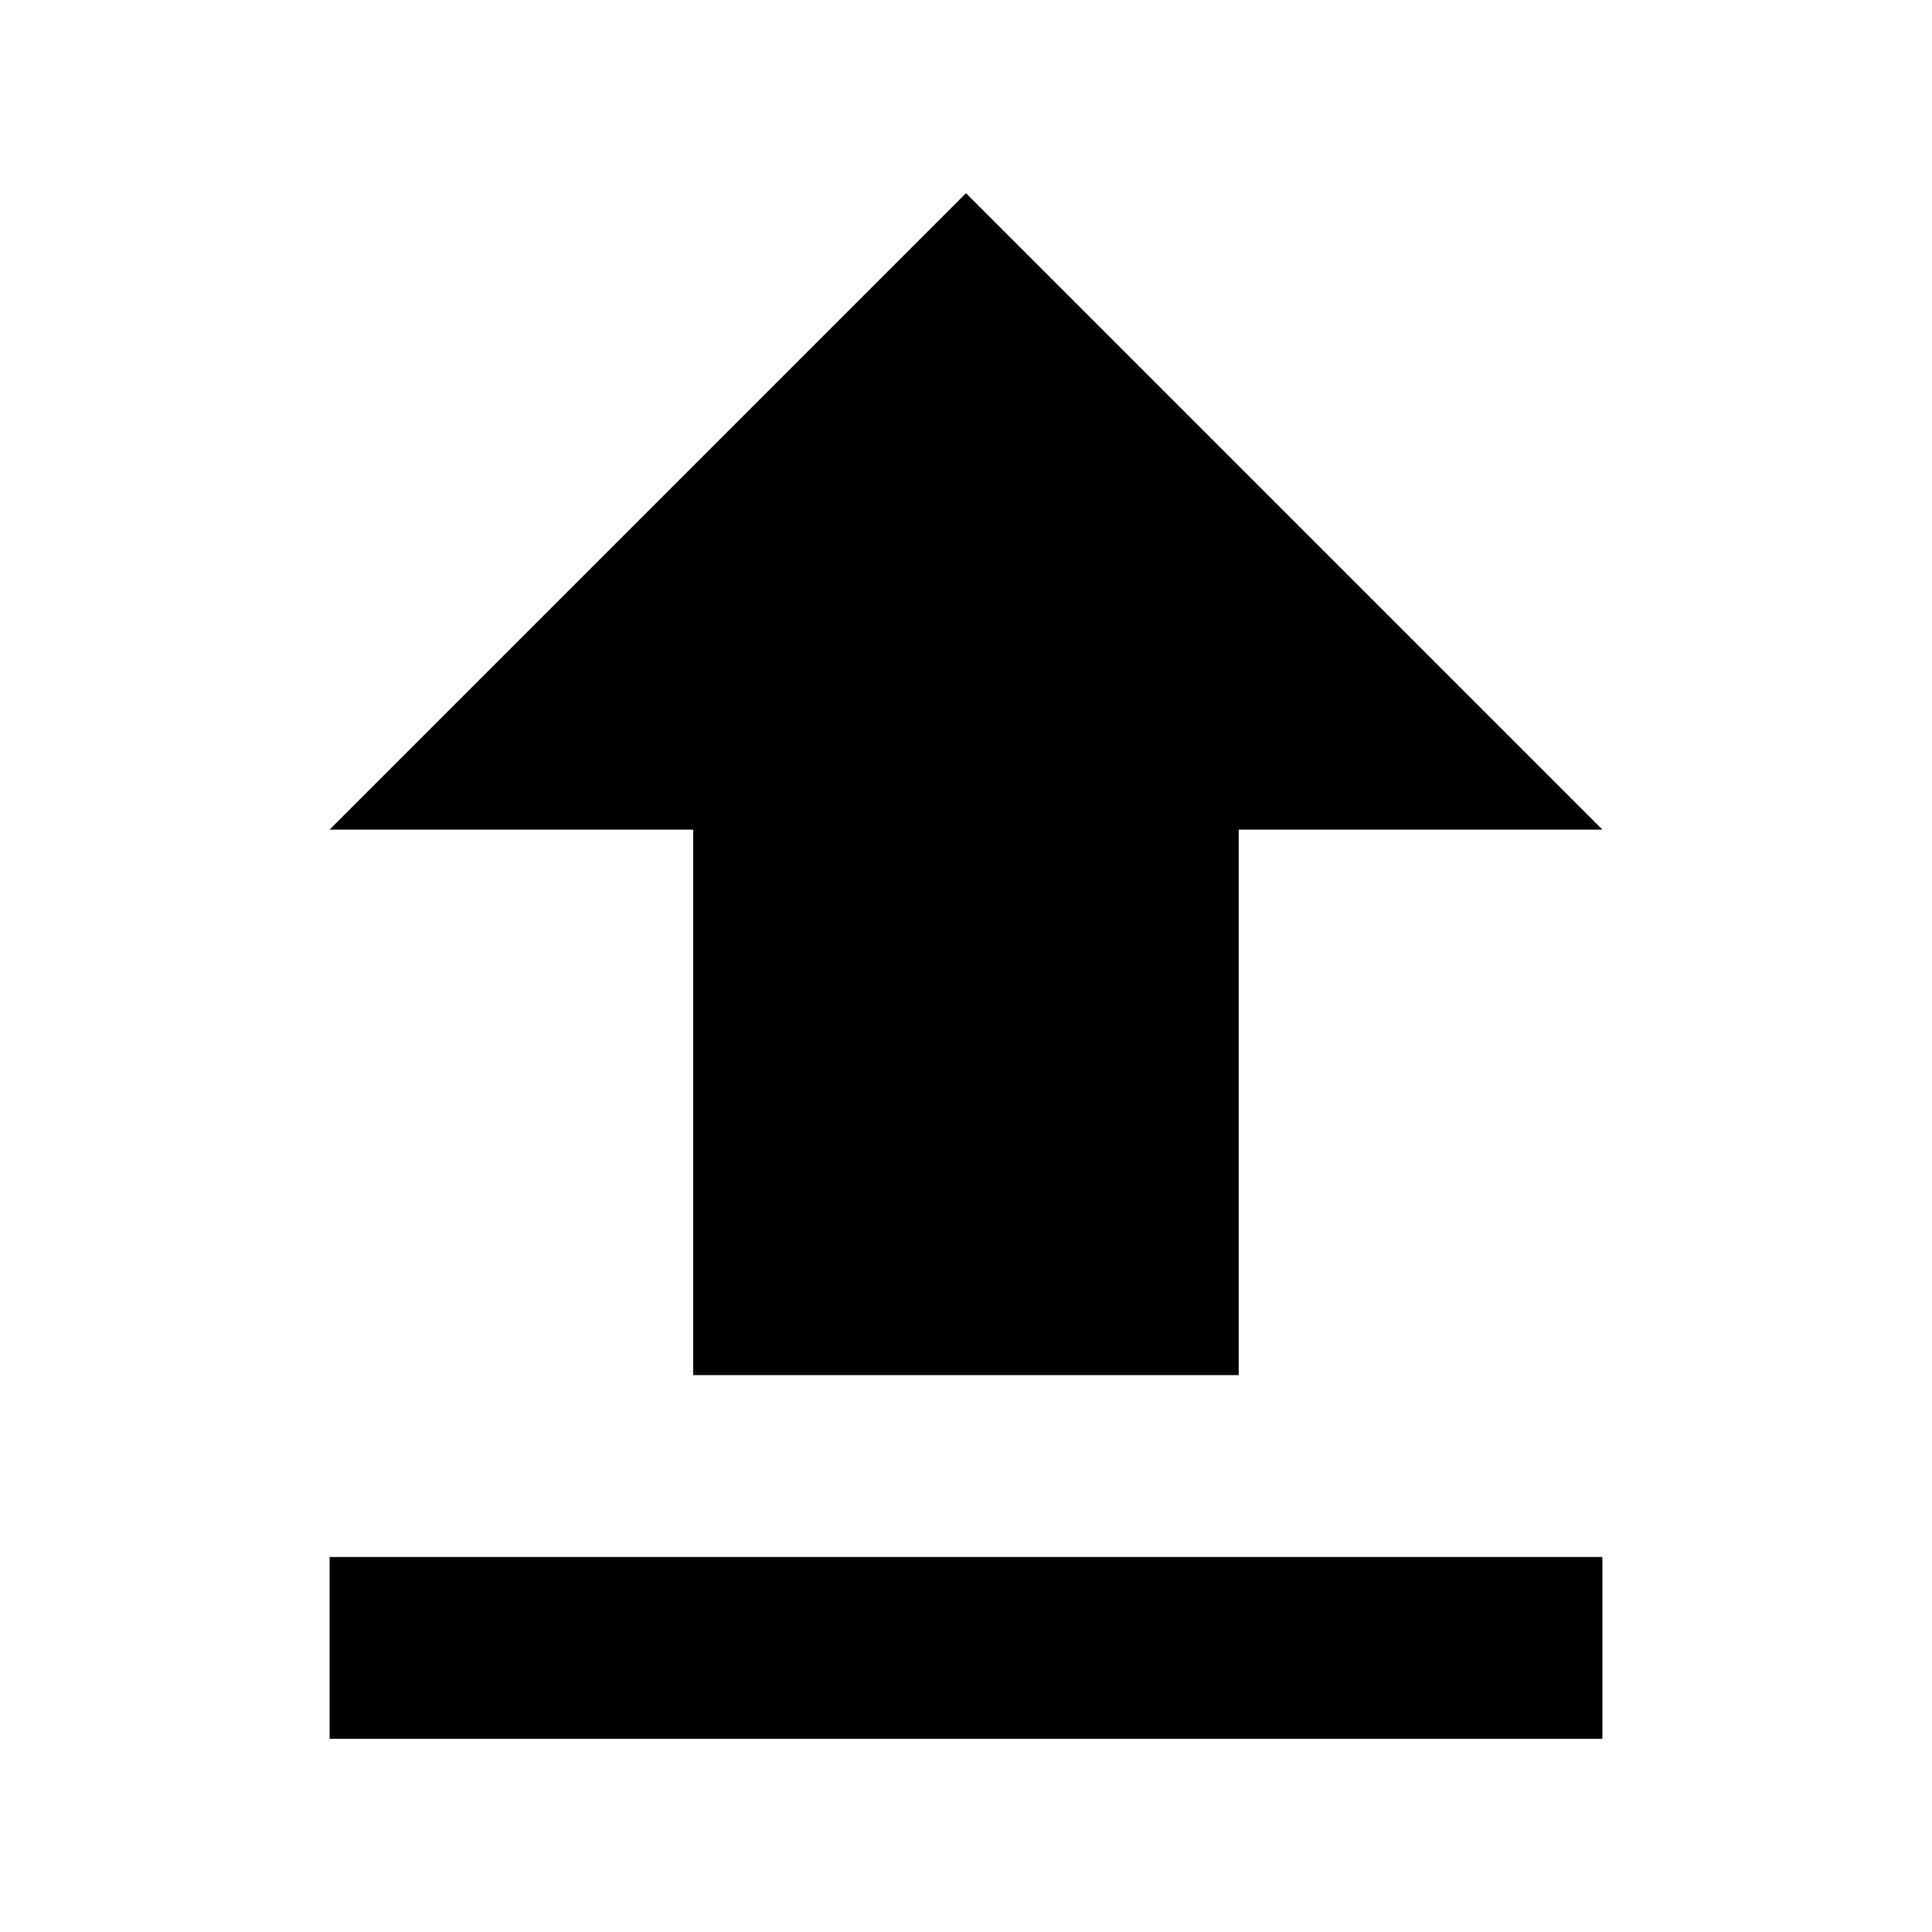
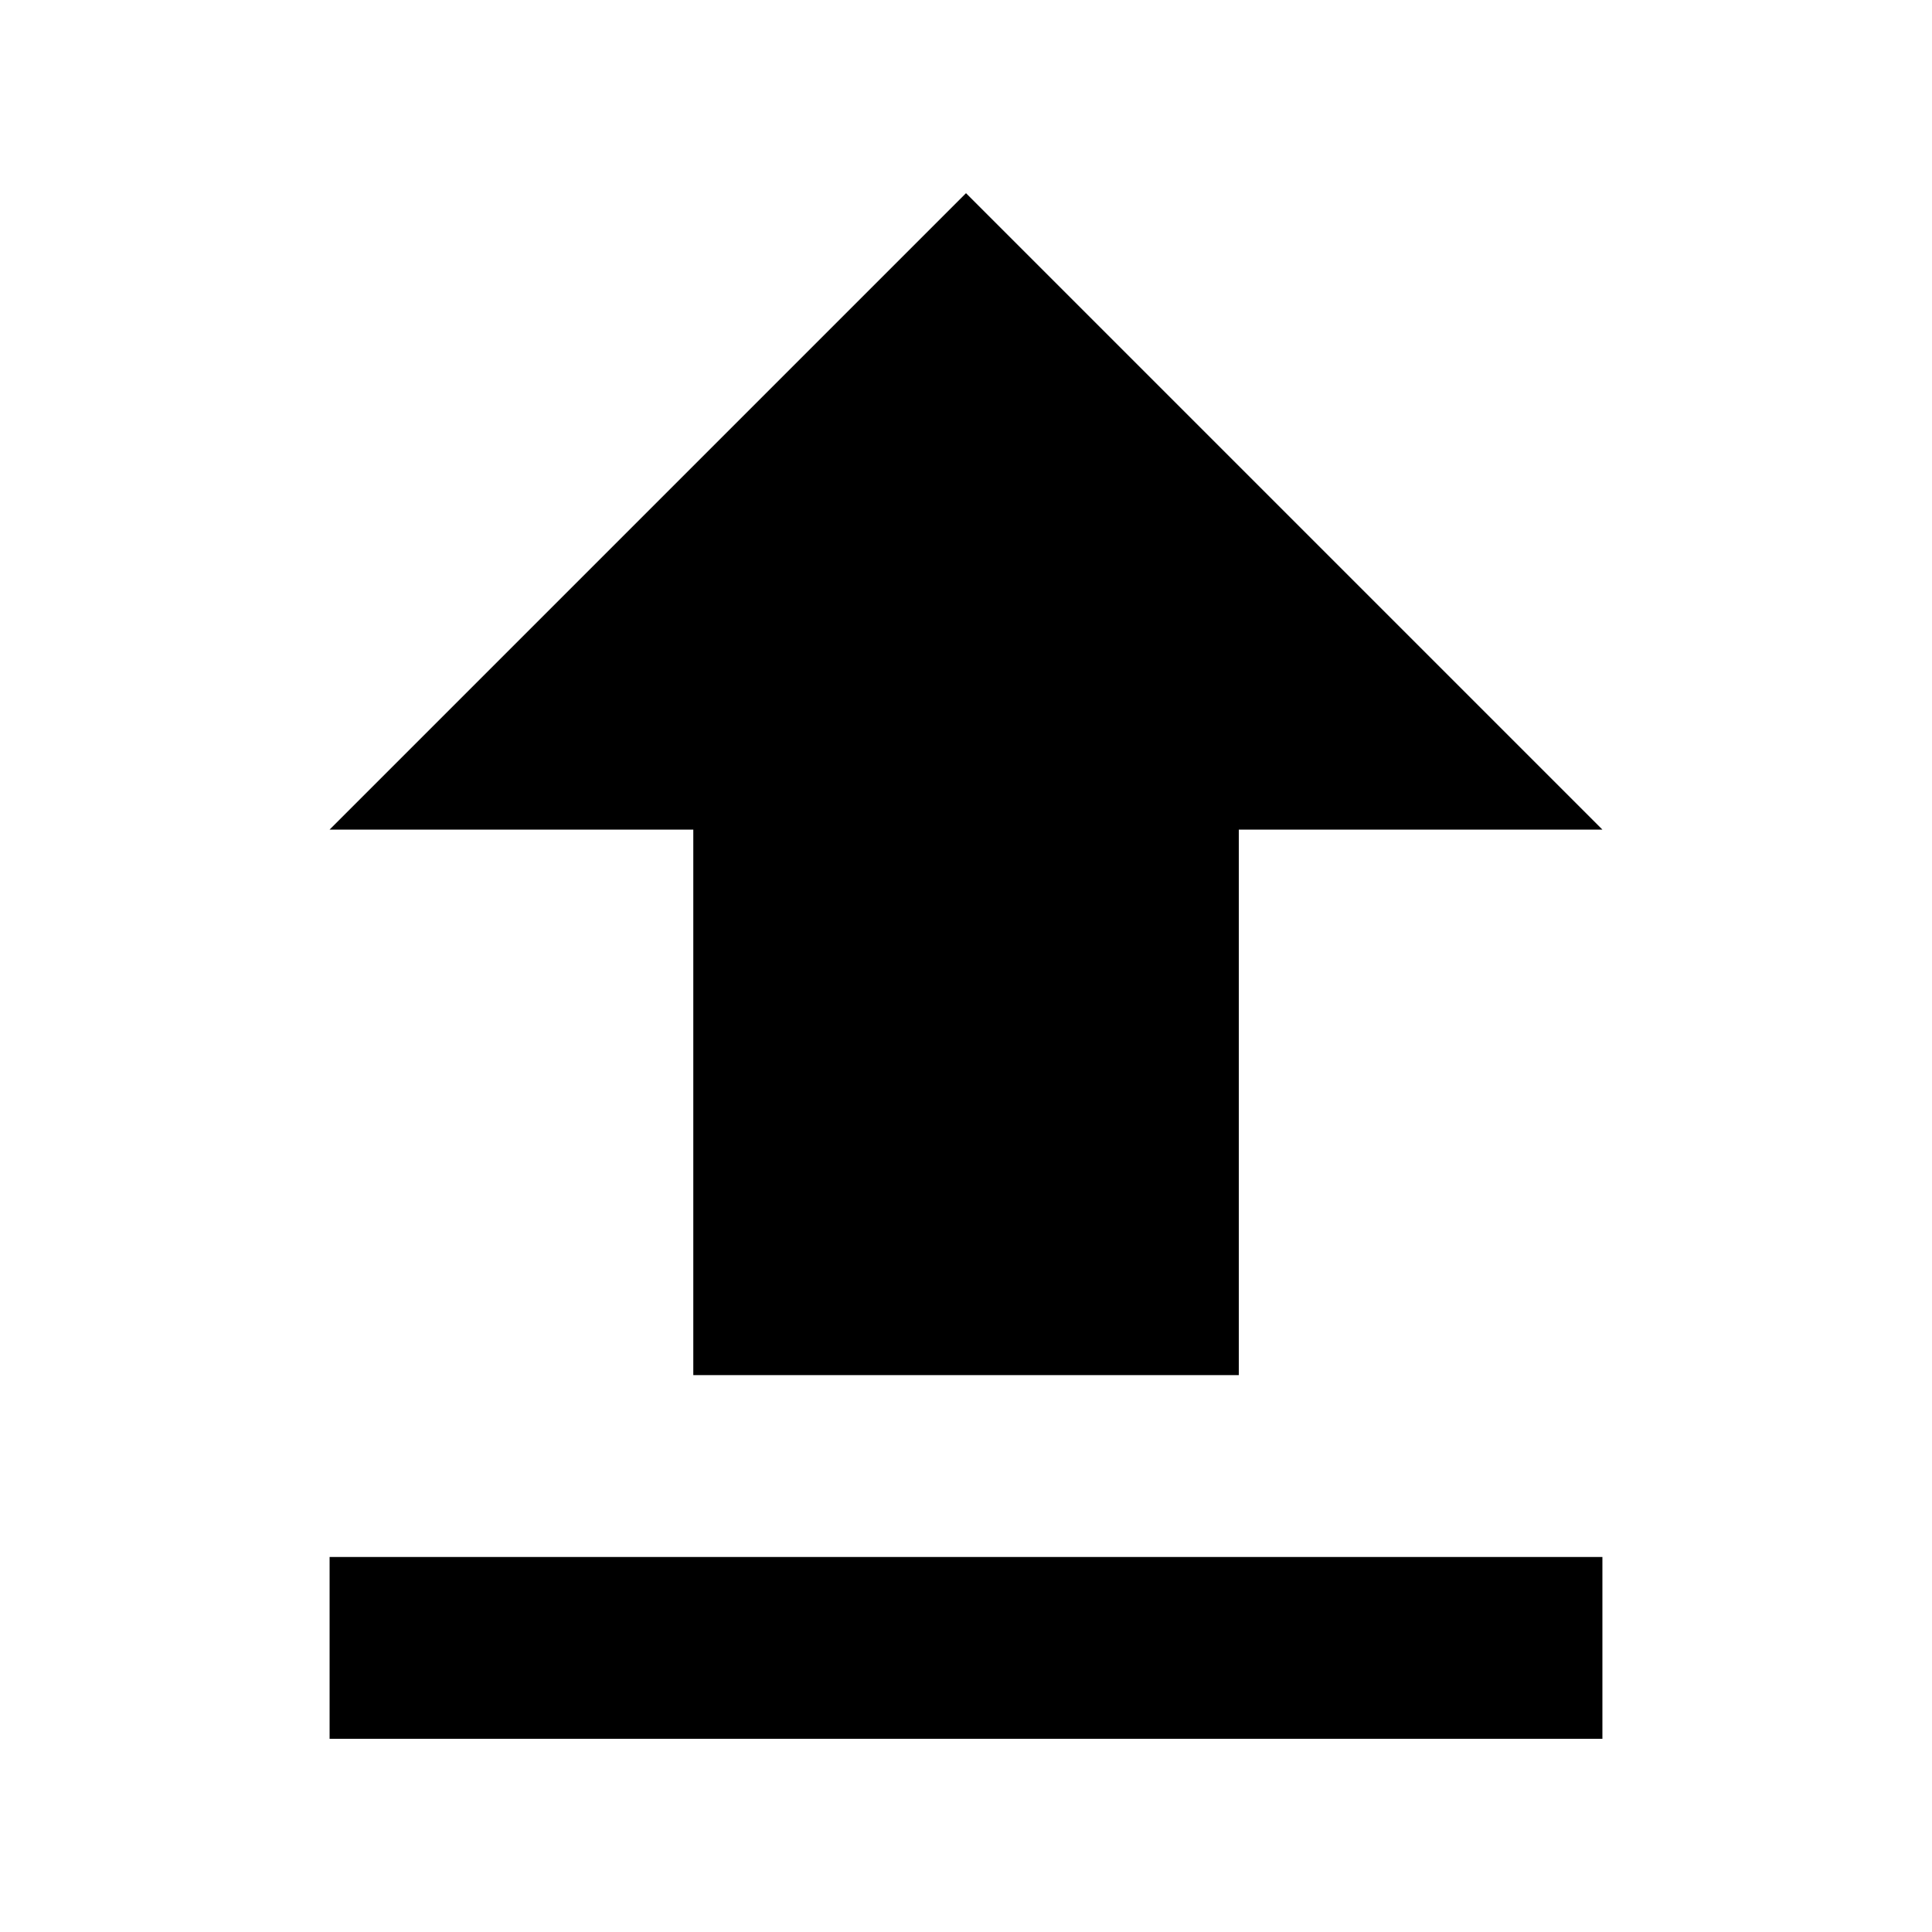
<svg xmlns="http://www.w3.org/2000/svg" focusable="false" aria-hidden="true" viewBox="0 0 20 20" fill="none">
-   <path d="M7.176 14.235H12.823V8.588H16.588L10 2L3.412 8.588H7.176V14.235ZM3.412 16.118H16.588V18H3.412V16.118Z" fill="currentColor" />
+   <path d="M7.177 14.235H12.824V8.588H16.588L10 2L3.412 8.588H7.177V14.235ZM3.412 16.118H16.588V18H3.412V16.118Z" fill="currentColor" />
</svg>
